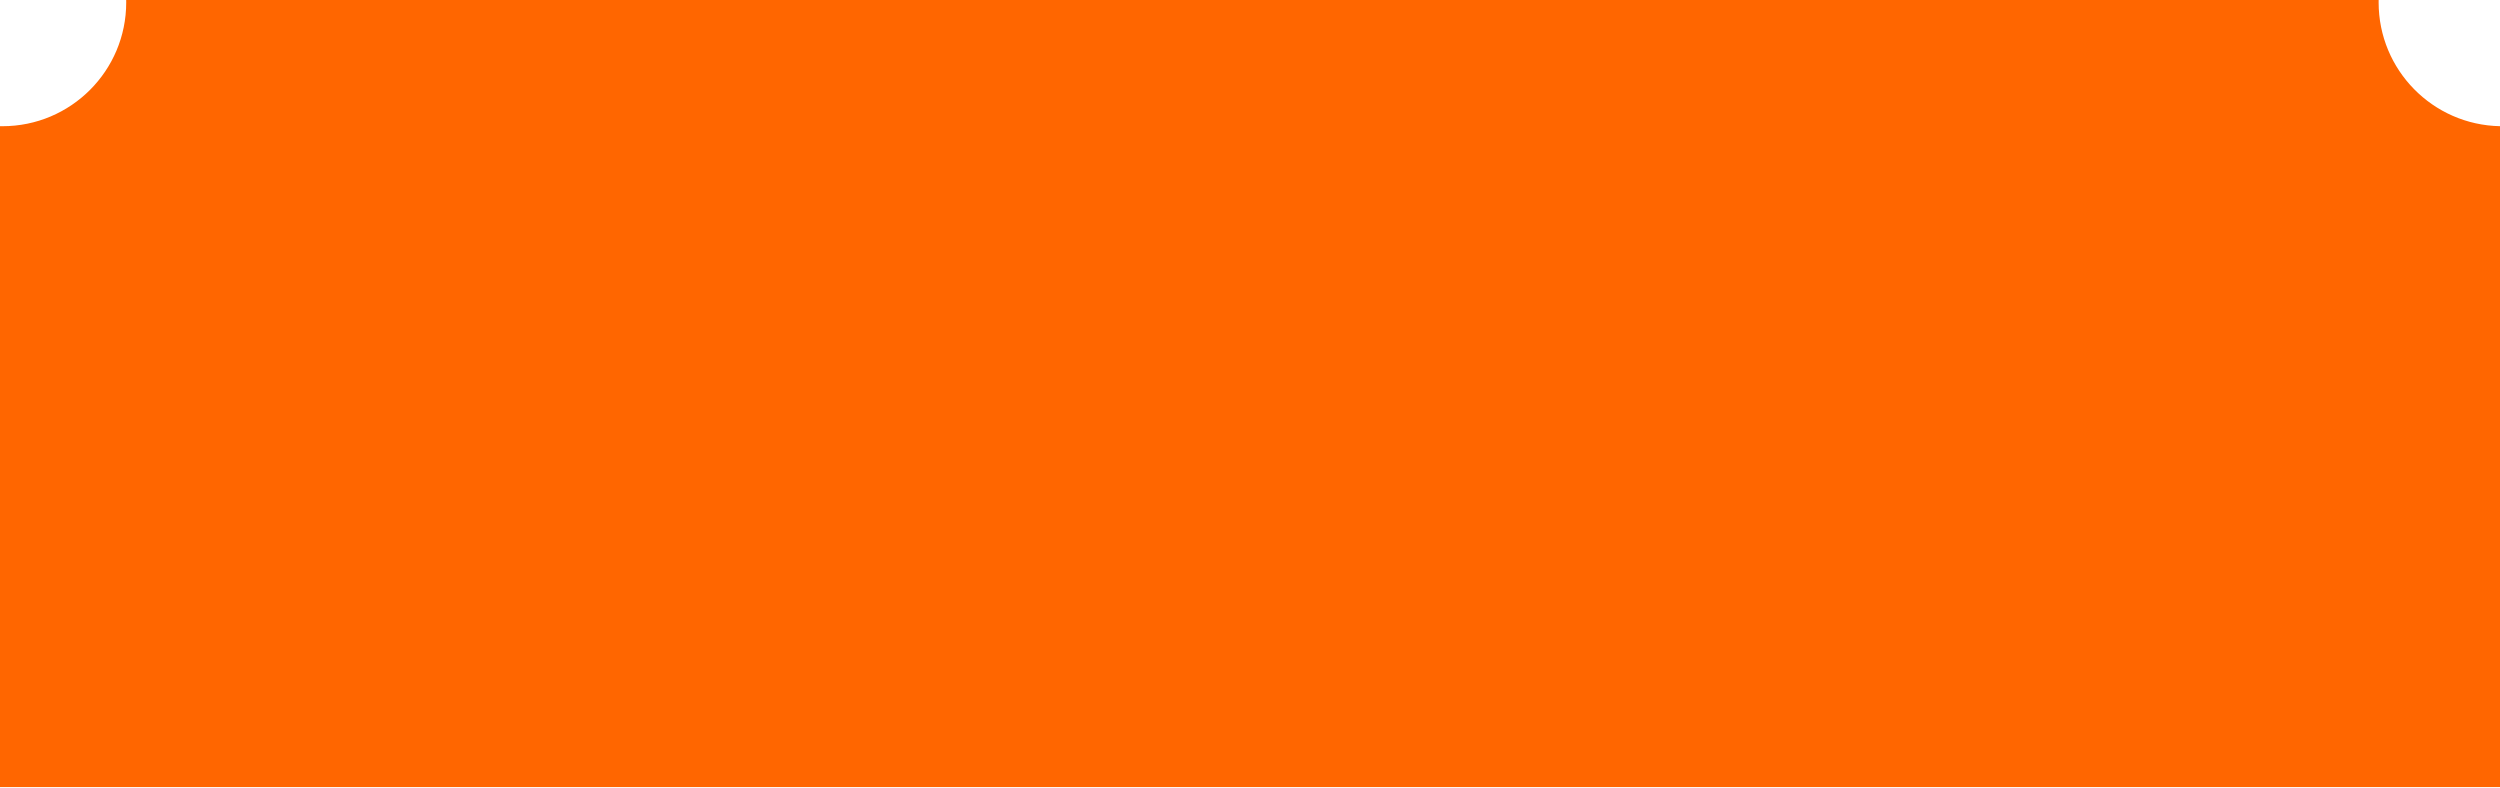
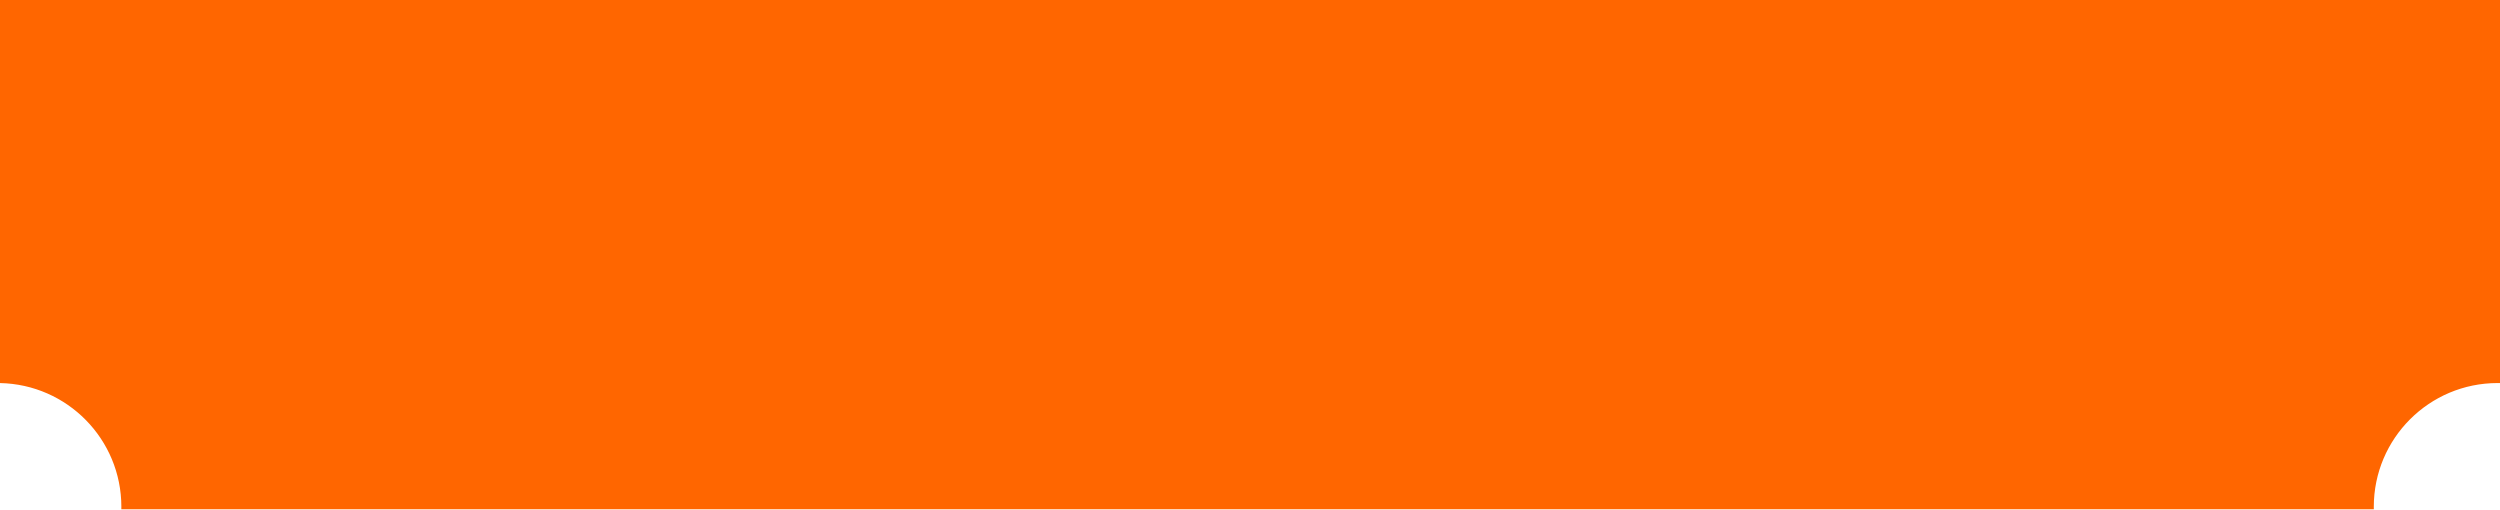
- <svg xmlns="http://www.w3.org/2000/svg" width="1080" height="340" viewBox="0 0 1080 340" fill="none">
-   <path d="M1027.57 1.049C1027.57 30.232 1050.95 53.954 1080 54.513V340H0V54.513C0.349 54.519 0.699 54.523 1.049 54.523C30.582 54.523 54.524 30.581 54.524 1.048C54.524 0.698 54.519 0.348 54.513 0H1027.58C1027.58 0.349 1027.57 0.699 1027.57 1.049Z" fill="#FF6600" />
+ <svg xmlns="http://www.w3.org/2000/svg" width="1080" height="220" viewBox="0 0 1080 220" fill="none">
+   <path d="M52.428 218.951C52.427 189.768 29.05 166.046 4.76565e-06 165.487L1.9233e-05 -9.44166e-05L1080 0L1080 165.487C1079.65 165.481 1079.3 165.477 1078.95 165.477C1049.42 165.477 1025.48 189.418 1025.48 218.952C1025.48 219.302 1025.48 219.652 1025.49 220L52.416 220C52.423 219.651 52.428 219.301 52.428 218.951Z" fill="#FF6600" />
</svg>
